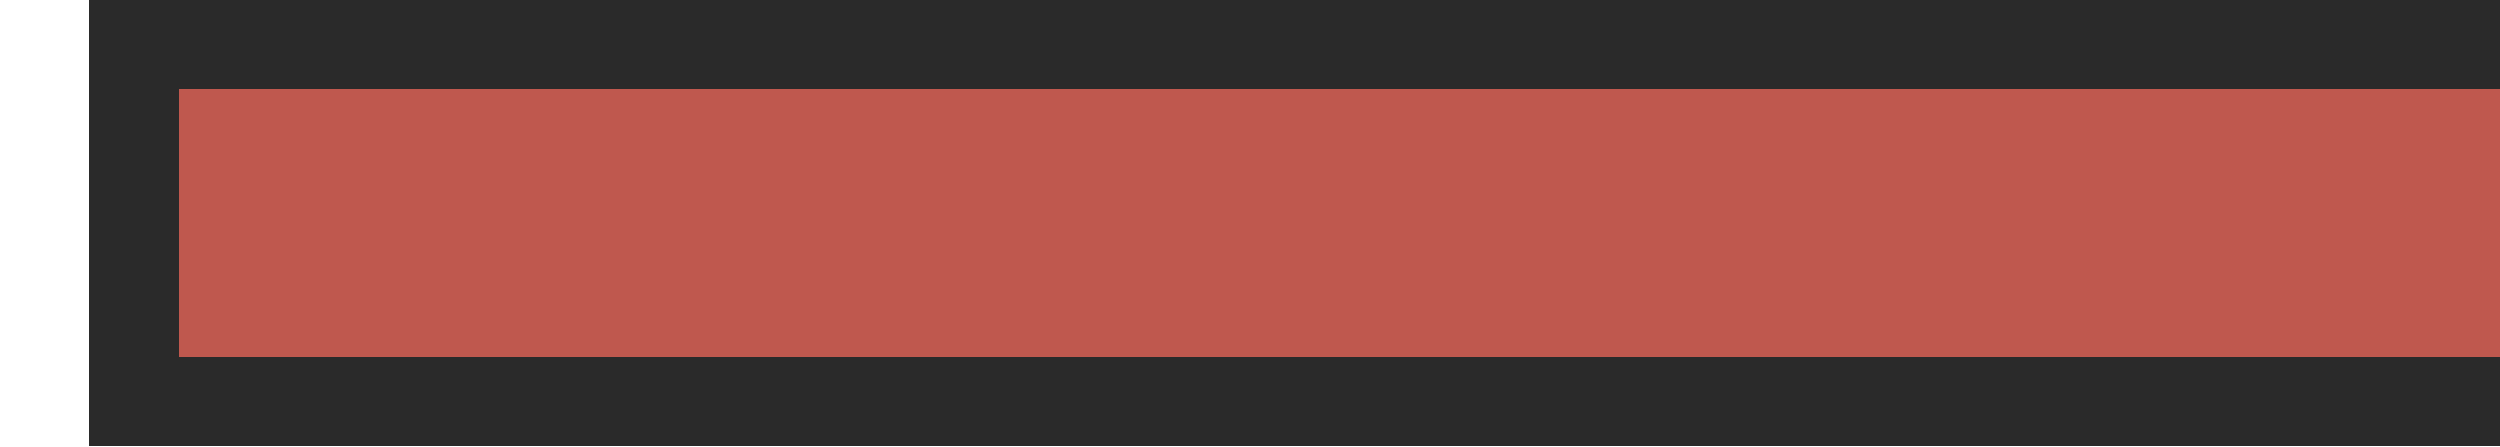
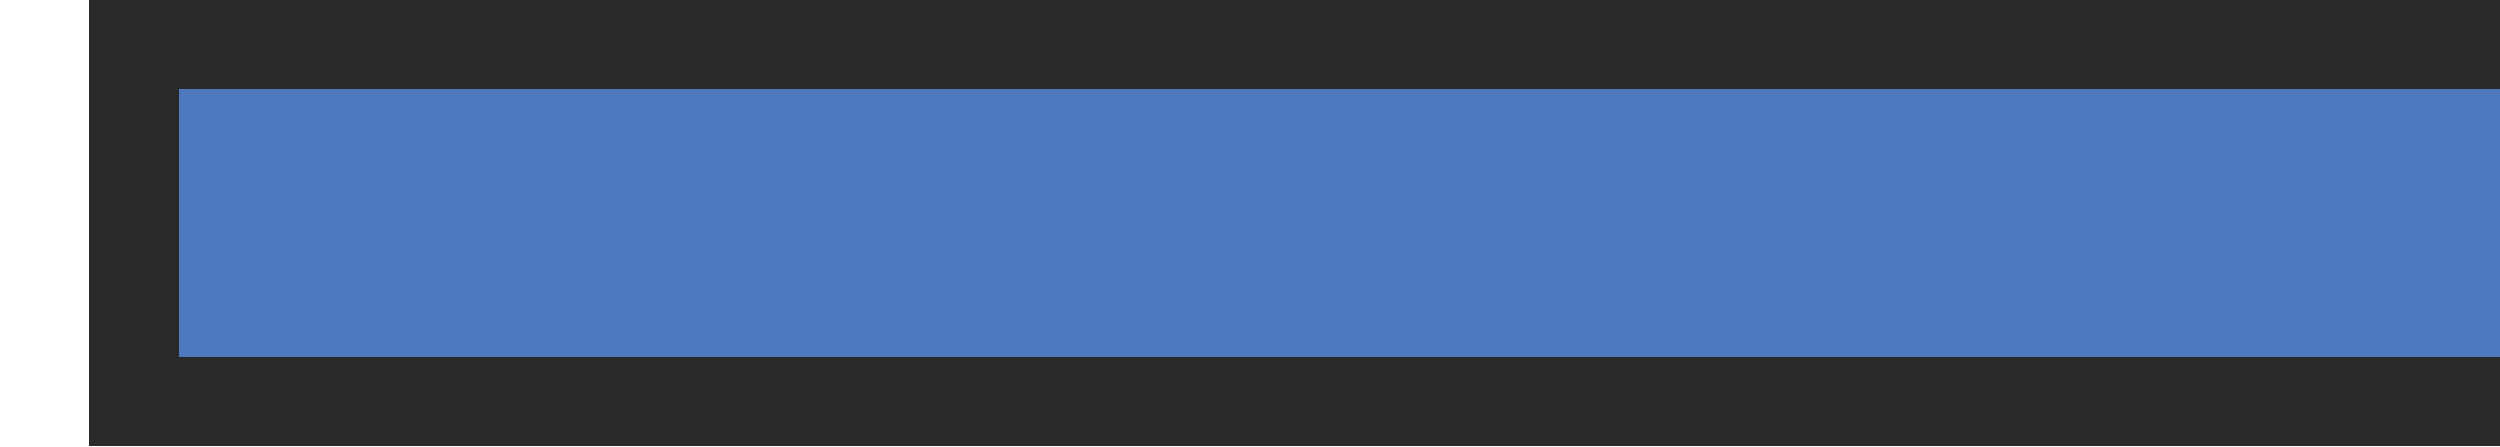
<svg xmlns="http://www.w3.org/2000/svg" style="shape-rendering:crispEdges" width="28" height="5" viewBox="0 0 7.408 1.323" version="1.1" id="svg8">
  <defs id="defs2" />
  <g transform="matrix(0,-1,-1,0,7.408333,1.322917)" id="g880">
    <rect style="opacity:0;fill:#ff00ff;fill-opacity:0.994;stroke:none;stroke-width:0.265" id="rect820" width="1.323" height="7.408" x="0" y="7.7209472e-10" />
    <g style="stroke:none" transform="matrix(1,0,0,-1,0,7.143753)" id="g4513">
-       <rect transform="scale(1,-1)" style="opacity:1;fill:#bf584e;fill-opacity:0.994;stroke:none;stroke-width:0.467;stroke-linecap:square;stroke-linejoin:round;stroke-miterlimit:4;stroke-dasharray:none;stroke-opacity:1;paint-order:normal" id="rect8" width="0.794" height="6.879" x="0.265" y="-7.144" />
+       <rect transform="scale(1,-1)" style="opacity:1;fill:#4f79bf;fill-opacity:0.994;stroke:none;stroke-width:0.467;stroke-linecap:square;stroke-linejoin:round;stroke-miterlimit:4;stroke-dasharray:none;stroke-opacity:1;paint-order:normal" id="rect8" width="0.794" height="6.879" x="0.265" y="-7.144" />
      <g style="stroke:none" id="layer1" transform="matrix(1,0,0,-1,0,297)">
        <path id="rect14" transform="matrix(0.2645833,0,0,0.2645833,0,295.6771)" d="M 0,-22 V 5 H 1 5 V 4 -22 H 4 V 4 H 1 v -26 z" style="opacity:0.6;fill:#000000;fill-opacity:0.992;stroke:none;stroke-width:0.447;stroke-linecap:square;stroke-linejoin:round;stroke-miterlimit:4;stroke-dasharray:none;stroke-opacity:1;paint-order:normal" />
      </g>
      <g style="stroke:none" transform="matrix(1,0,0,-1,0,297)" id="g4487">
        <path style="opacity:0.6;fill:#000000;fill-opacity:0.992;stroke:none;stroke-width:0.447;stroke-linecap:square;stroke-linejoin:round;stroke-miterlimit:4;stroke-dasharray:none;stroke-opacity:1;paint-order:normal" d="M 0,-22 V 5 H 1 5 V 4 -22 H 4 V 4 H 1 v -26 z" transform="matrix(0.2645833,0,0,0.2645833,0,295.6771)" id="path4485" />
      </g>
    </g>
  </g>
</svg>
